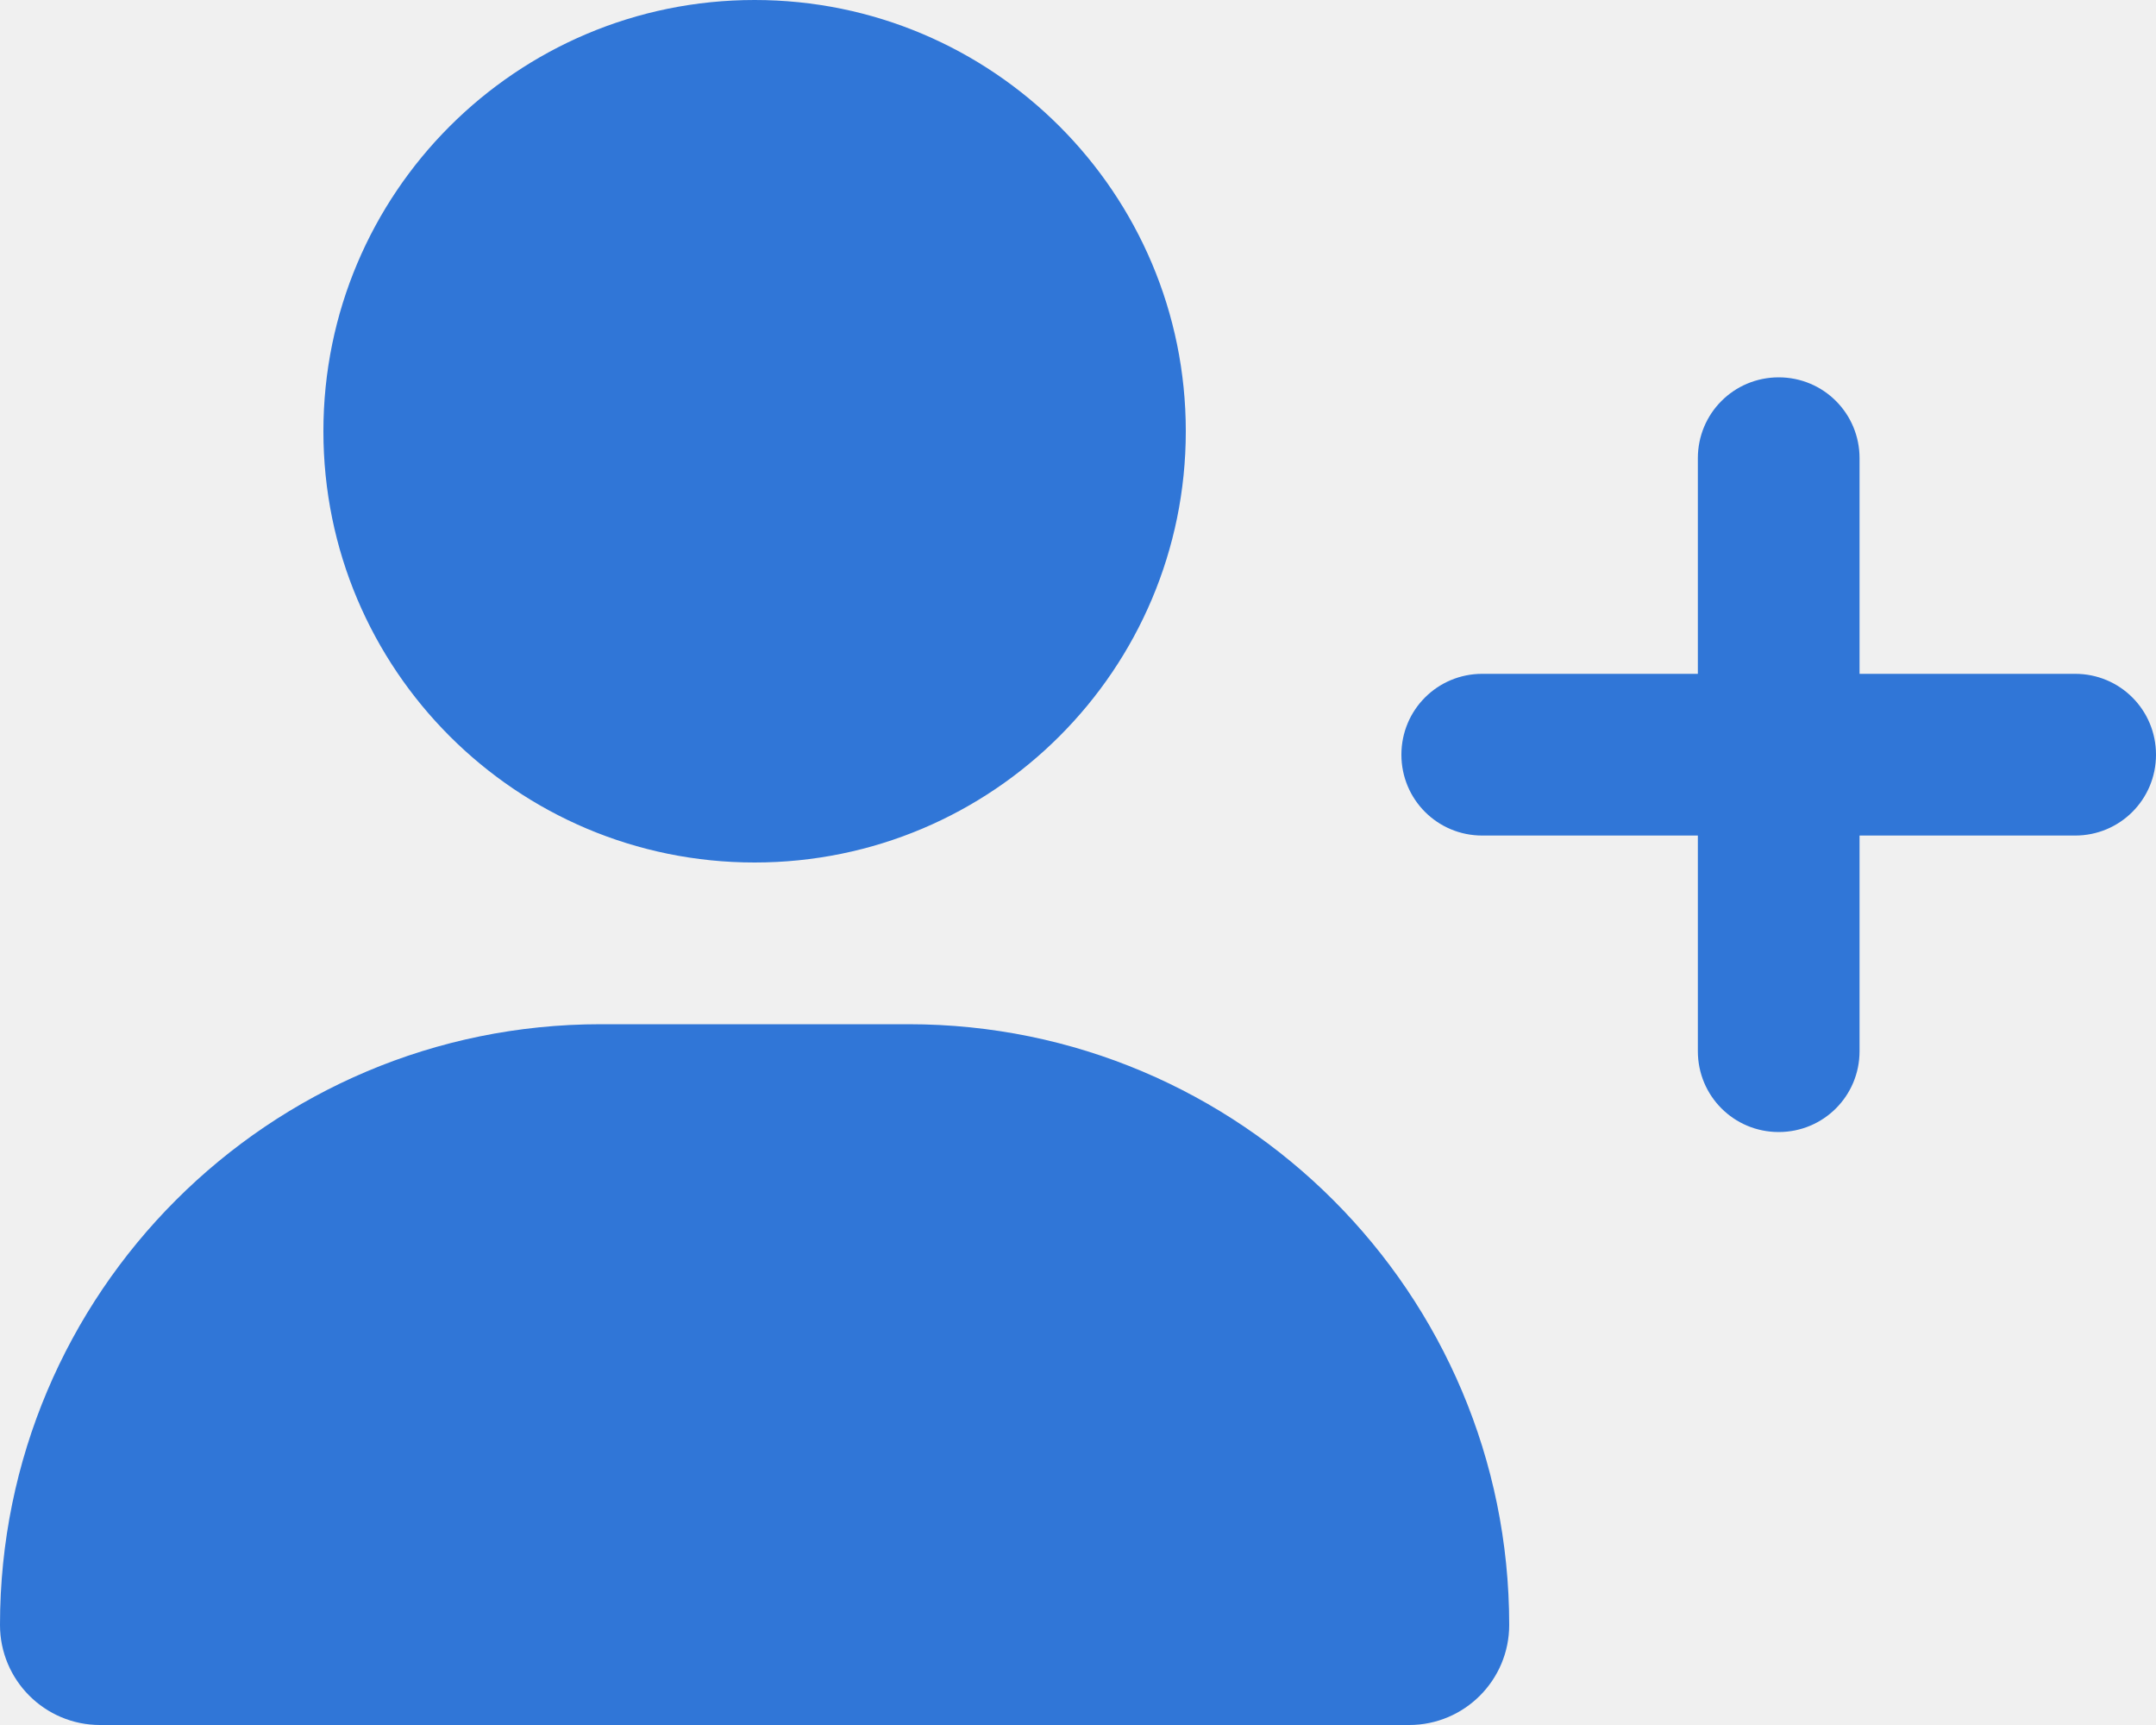
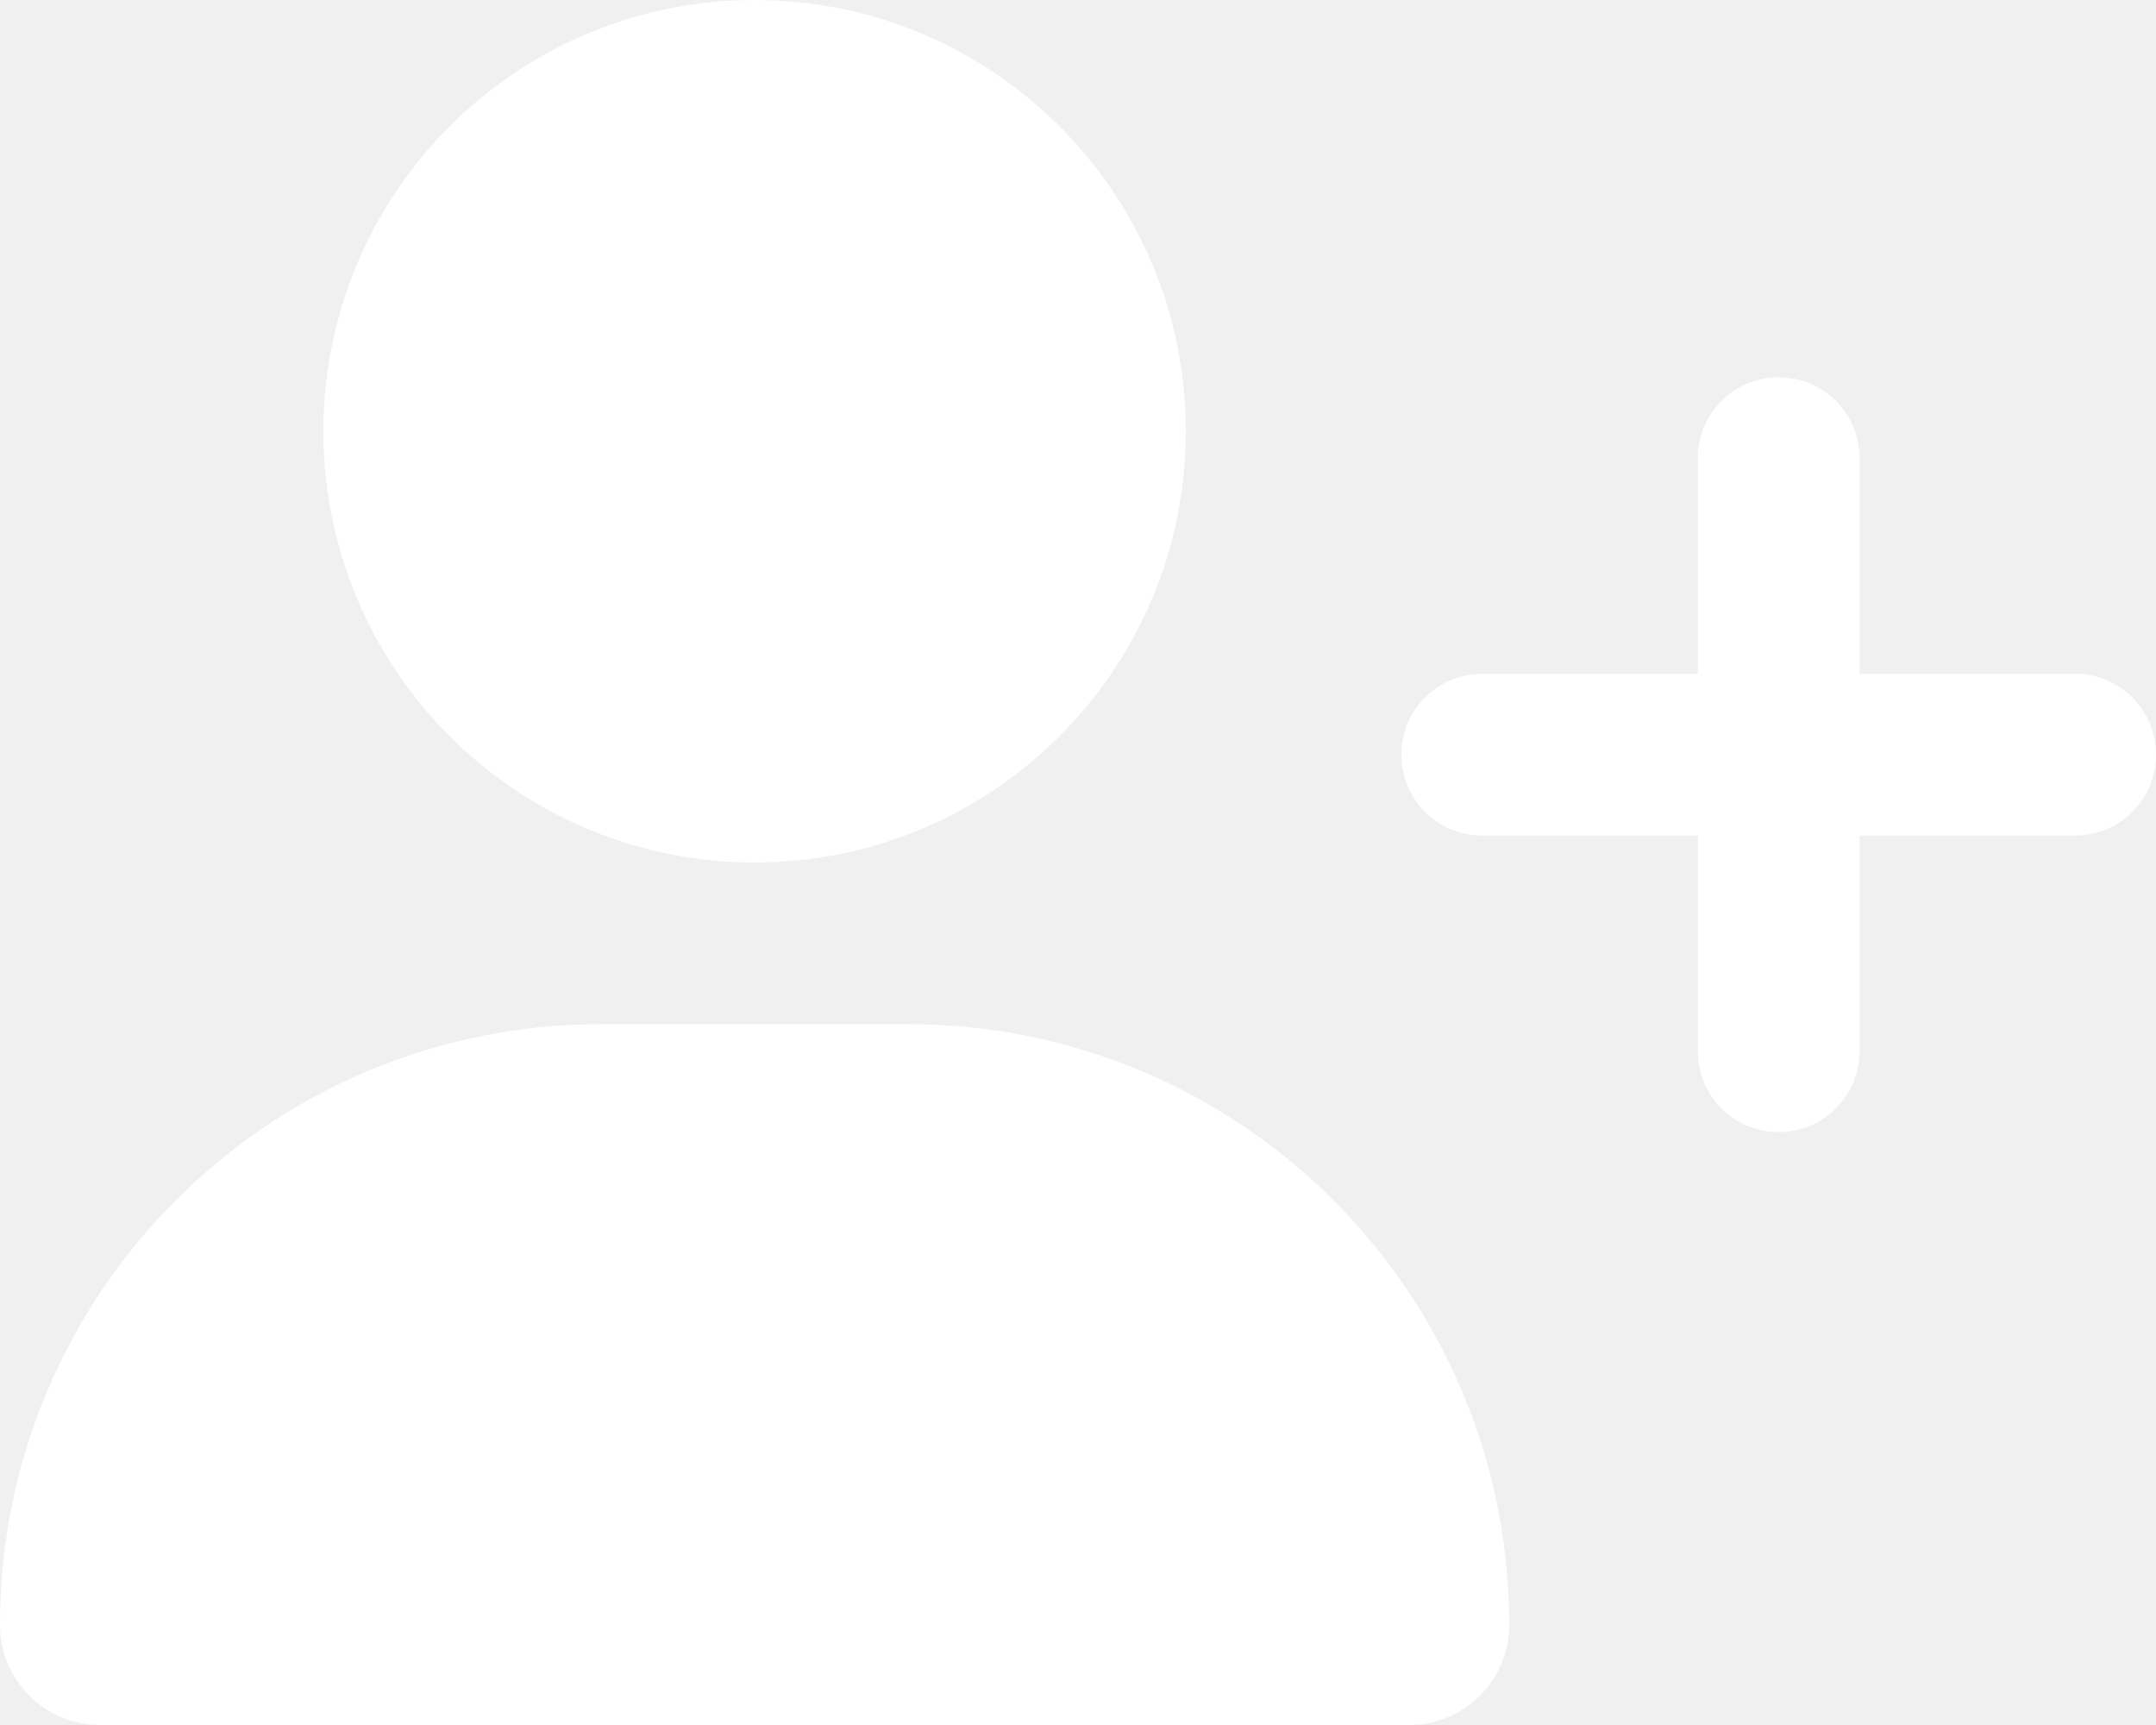
<svg xmlns="http://www.w3.org/2000/svg" viewBox="0 0 640 512">
-   <path fill="#3076d7" d="M96 128a128 128 0 1 1 256 0A128 128 0 1 1 96 128zM0 482.3C0 383.8 79.8 304 178.3 304l91.4 0C368.2 304 448 383.8 448 482.3c0 16.4-13.3 29.7-29.7 29.7L29.7 512C13.3 512 0 498.7 0 482.3zM504 312l0-64-64 0c-13.3 0-24-10.7-24-24s10.7-24 24-24l64 0 0-64c0-13.3 10.7-24 24-24s24 10.7 24 24l0 64 64 0c13.3 0 24 10.7 24 24s-10.7 24-24 24l-64 0 0 64c0 13.3-10.7 24-24 24s-24-10.7-24-24z" />
+   <path fill="#ffffff" d="M96 128a128 128 0 1 1 256 0A128 128 0 1 1 96 128zM0 482.3C0 383.8 79.8 304 178.3 304l91.4 0C368.2 304 448 383.8 448 482.3c0 16.4-13.3 29.7-29.7 29.7L29.7 512C13.3 512 0 498.7 0 482.3zM504 312l0-64-64 0c-13.3 0-24-10.7-24-24s10.7-24 24-24l64 0 0-64c0-13.3 10.7-24 24-24s24 10.7 24 24l0 64 64 0c13.3 0 24 10.7 24 24s-10.7 24-24 24l-64 0 0 64c0 13.3-10.7 24-24 24s-24-10.7-24-24z" />
</svg>
